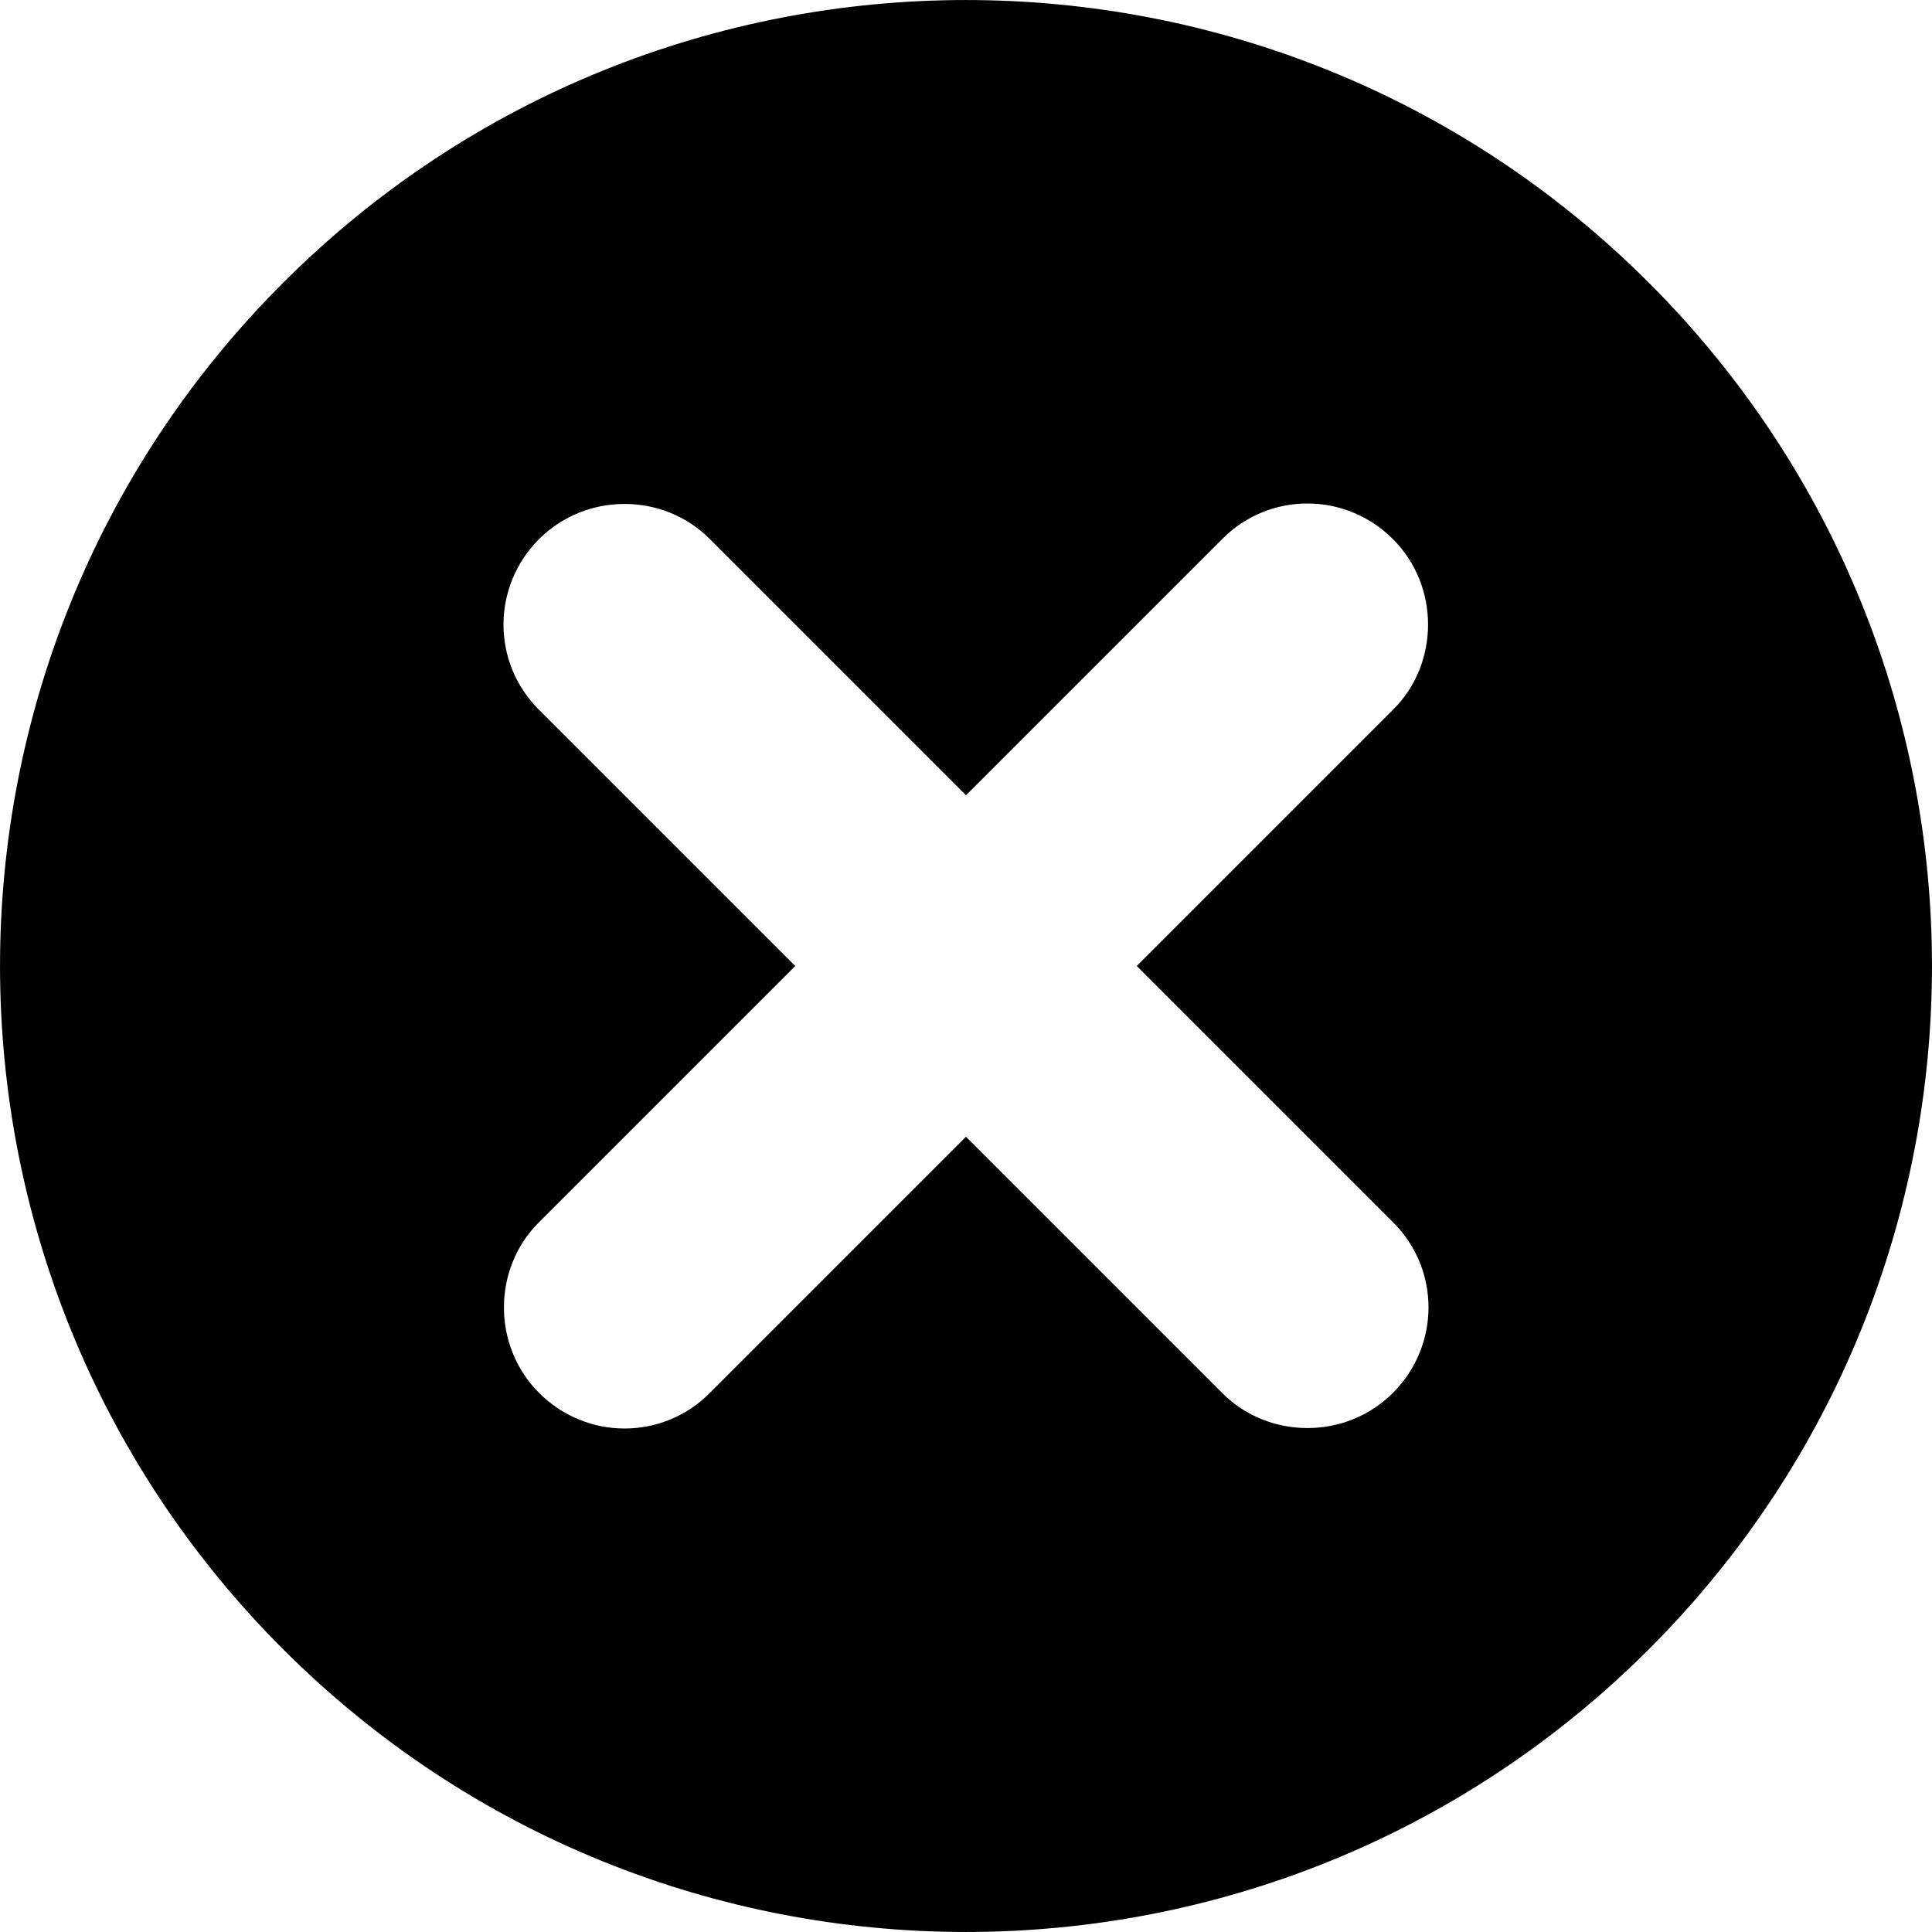
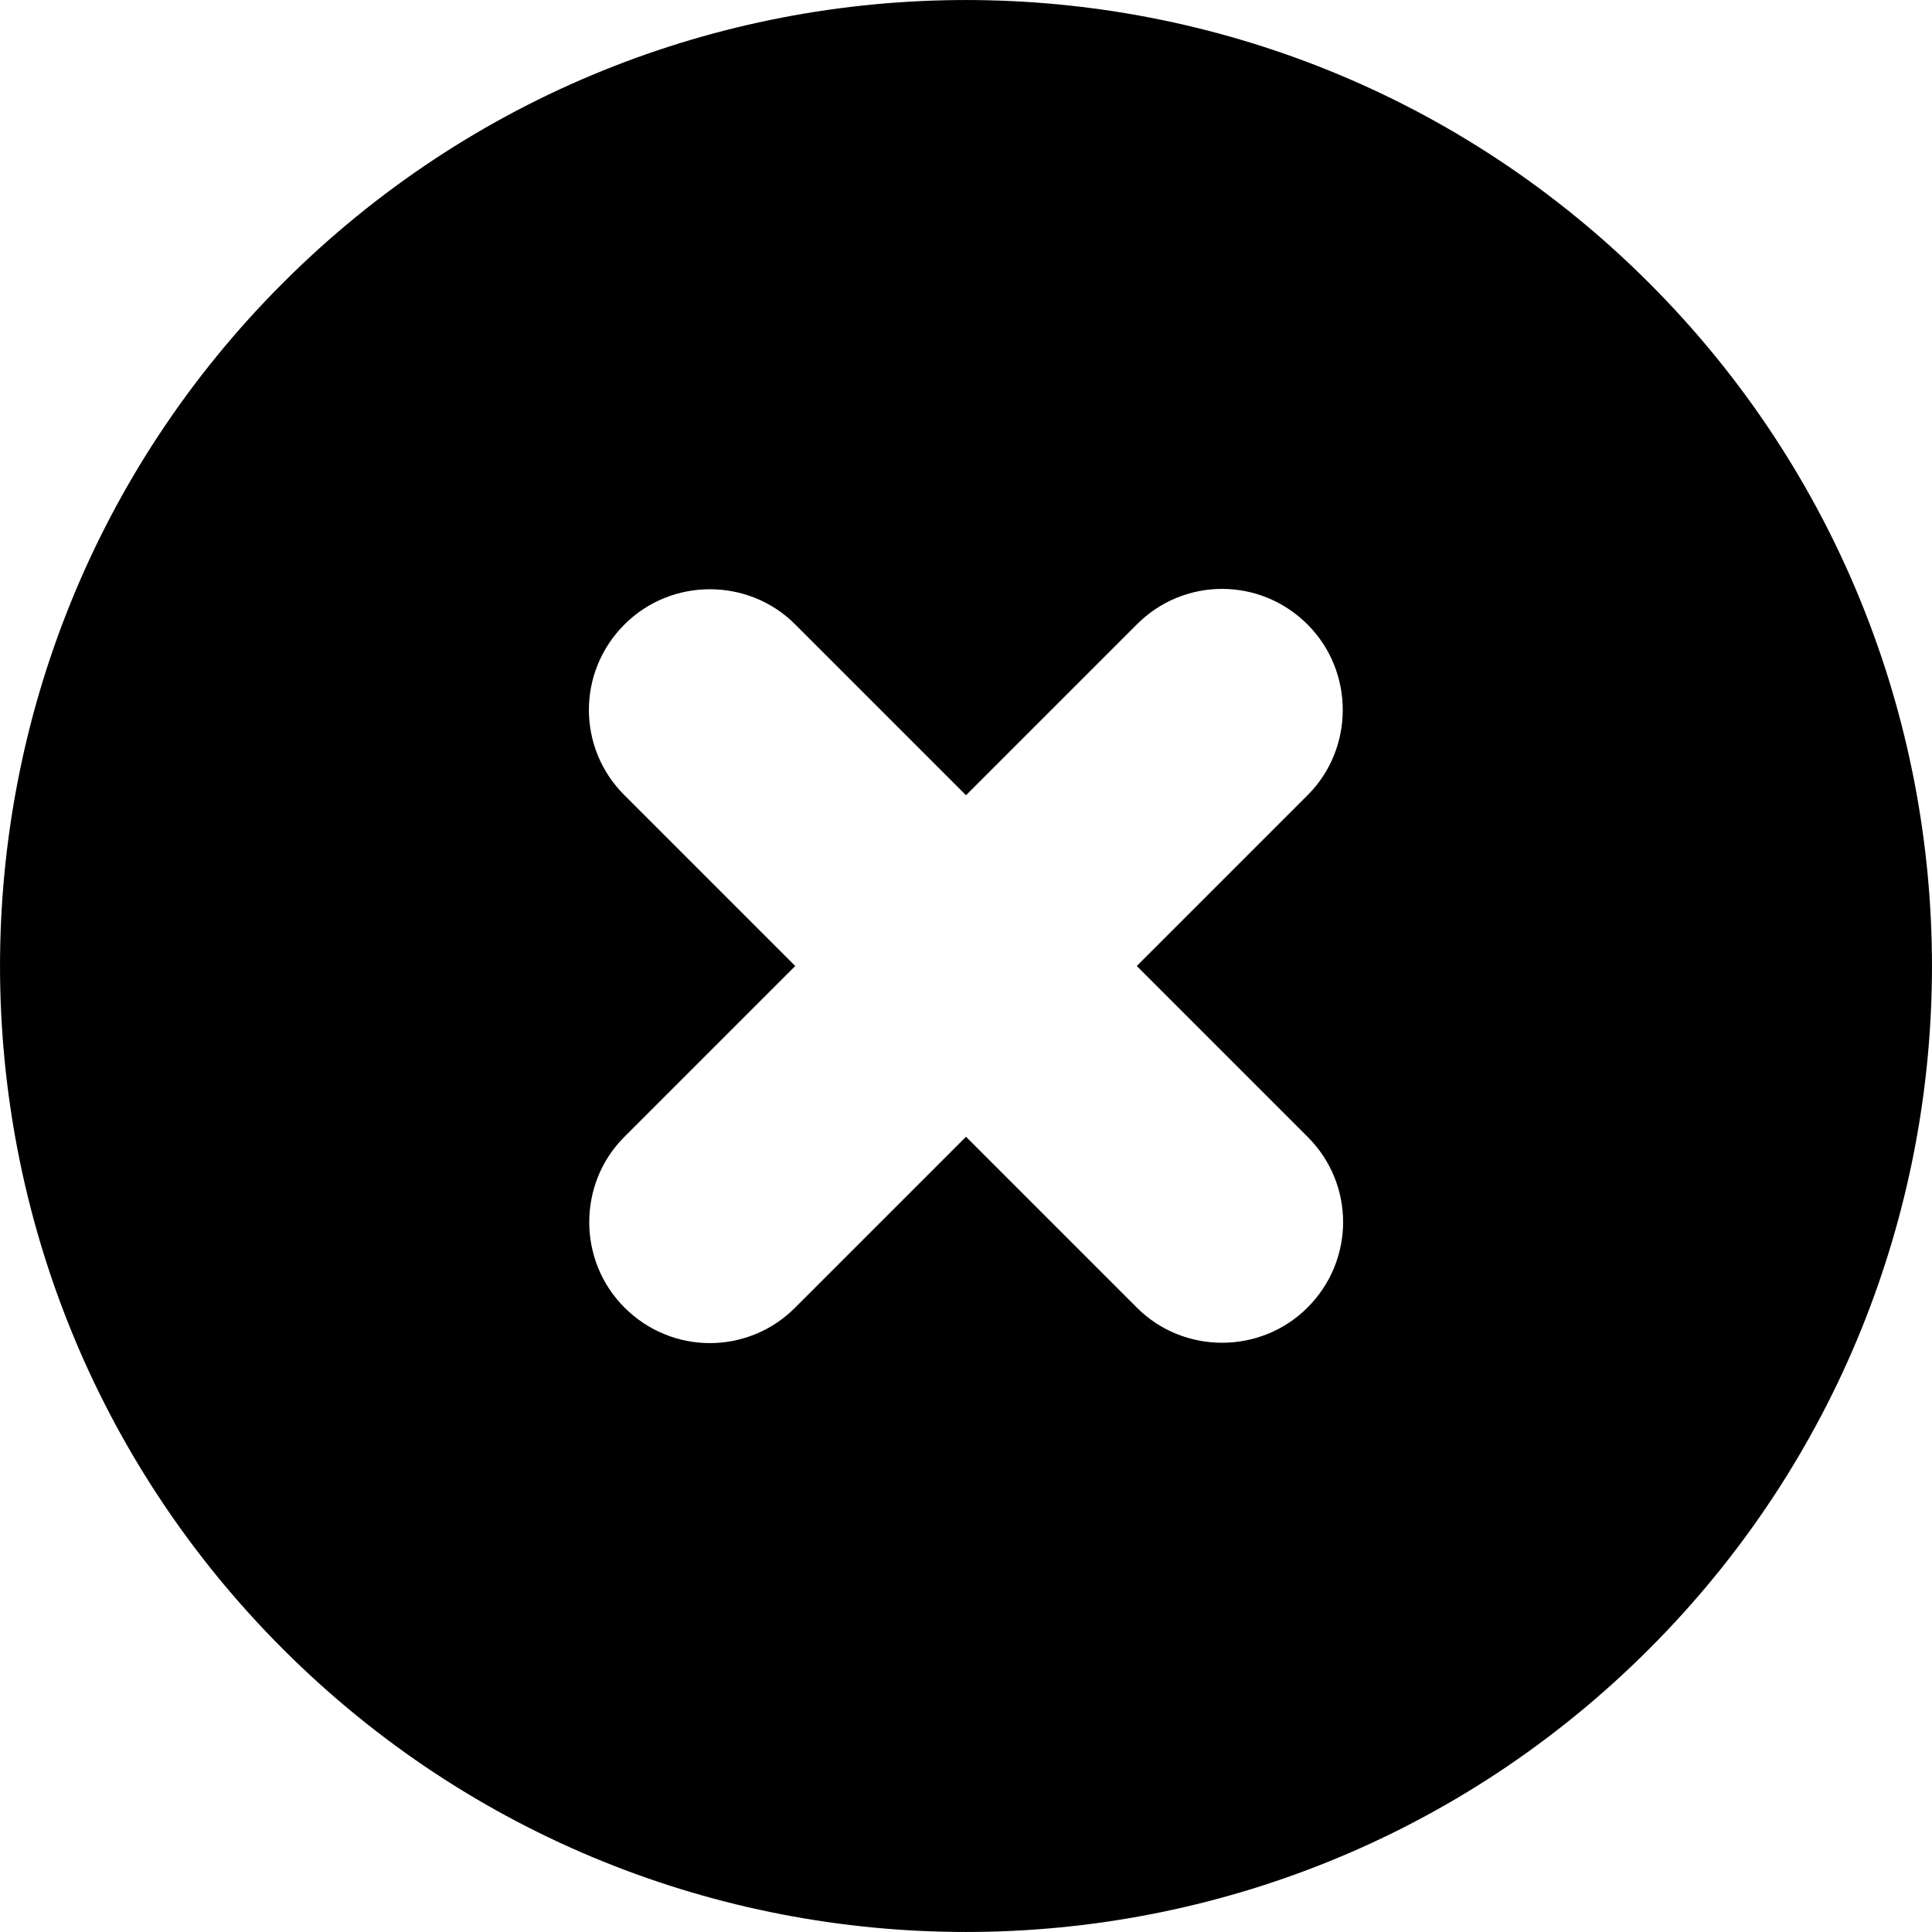
<svg xmlns="http://www.w3.org/2000/svg" width="16px" height="16px" viewBox="0 0 16 16" version="1.1">
  <defs />
  <g id="buffer-web" stroke="none" stroke-width="1" fill="none" fill-rule="evenodd">
    <g id="circle-x" fill="#000000">
      <g id="icon-circle-plus" transform="translate(8, 8) rotate(-315) translate(-8, -8) ">
-         <path d="M8,16 C12.418,16 16,12.418 16,8 C16,3.582 12.418,1.77635684e-15 8,1.77635684e-15 C3.582,1.77635684e-15 -8.8817842e-16,3.582 -8.8817842e-16,8 C-8.8817842e-16,12.418 3.582,16 8,16 Z M9,7 L9,3.995 C9,3.456 8.552,3 8,3 C7.444,3 7,3.446 7,3.995 L7,7 L3.995,7 C3.456,7 3,7.448 3,8 C3,8.556 3.446,9 3.995,9 L7,9 L7,12.005 C7,12.544 7.448,13 8,13 C8.556,13 9,12.554 9,12.005 L9,9 L12.005,9 C12.544,9 13,8.552 13,8 C13,7.444 12.554,7 12.005,7 L9,7 Z" />
+         <path d="M8,16 C12.418,16 16,12.418 16,8 C16,3.582 12.418,0 8,0 C3.582,0 0,3.582 0,8 C0,12.418 3.582,16 8,16 Z M9,7 L9,4.997 C9,4.453 8.552,4 8,4 C7.444,4 7,4.446 7,4.997 L7,7 L4.997,7 C4.453,7 4,7.448 4,8 C4,8.556 4.446,9 4.997,9 L7,9 L7,11.003 C7,11.547 7.448,12 8,12 C8.556,12 9,11.554 9,11.003 L9,9 L11.003,9 C11.547,9 12,8.552 12,8 C12,7.444 11.554,7 11.003,7 L9,7 Z" />
      </g>
    </g>
  </g>
</svg>
